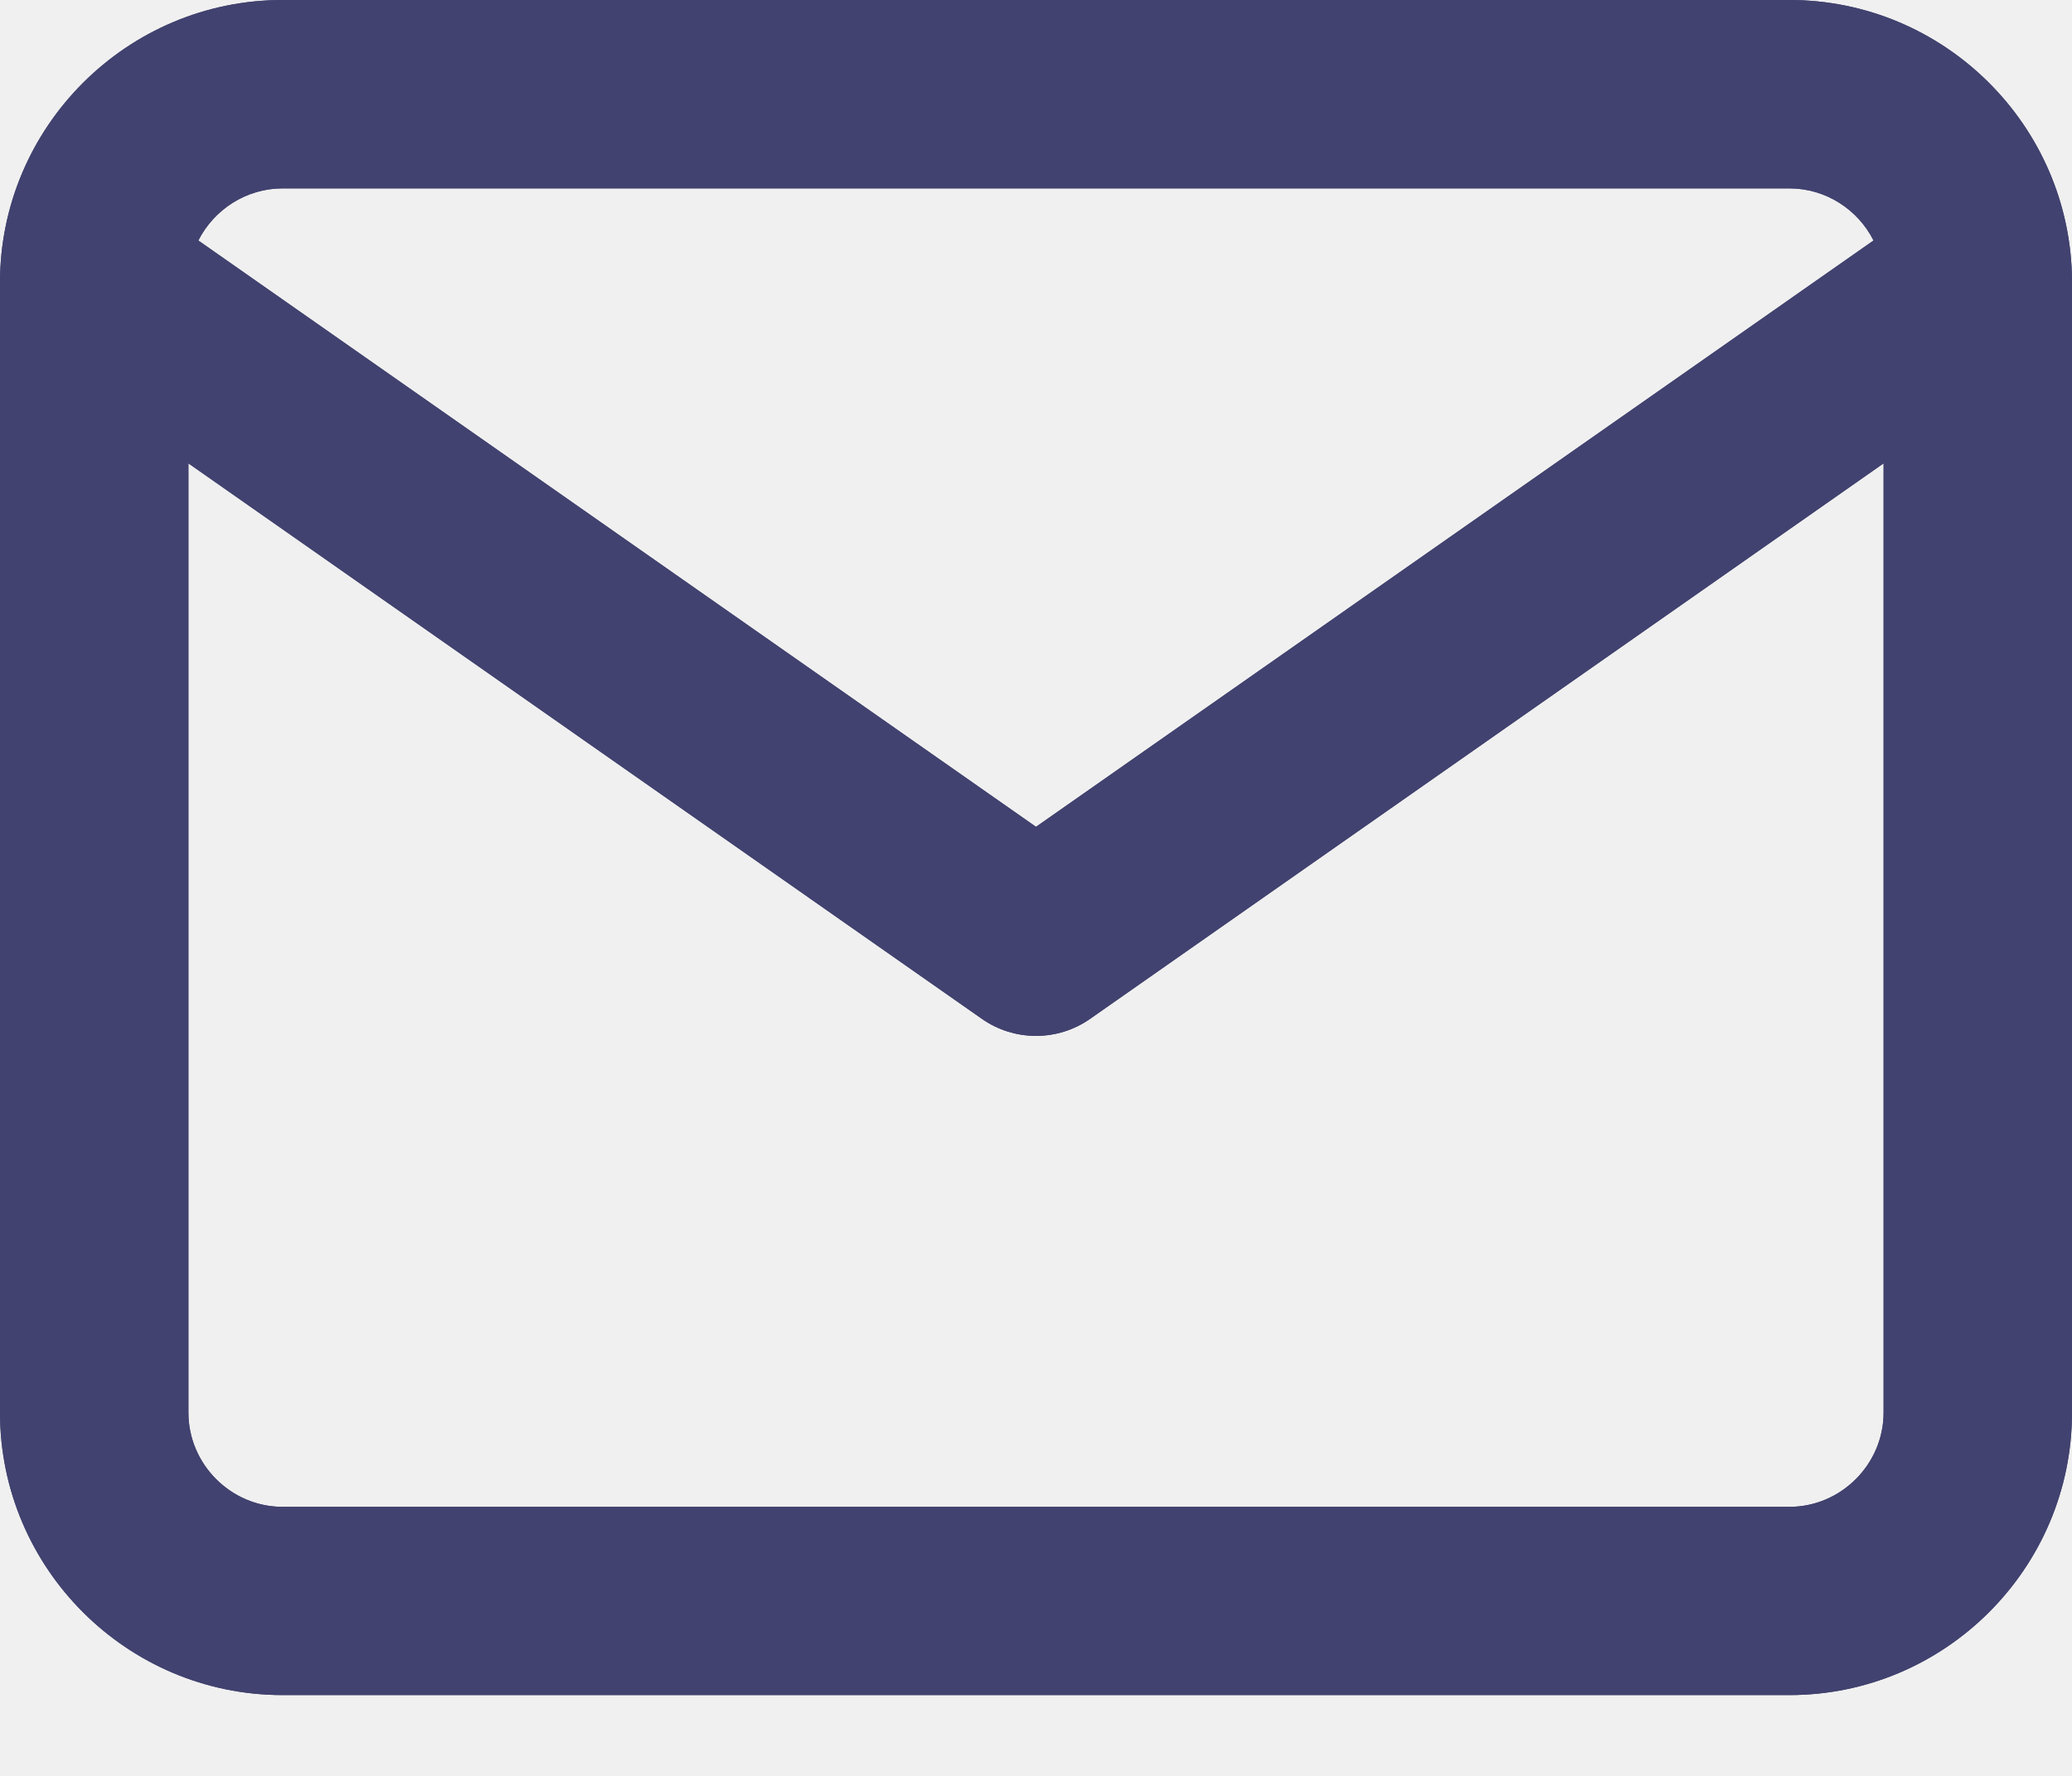
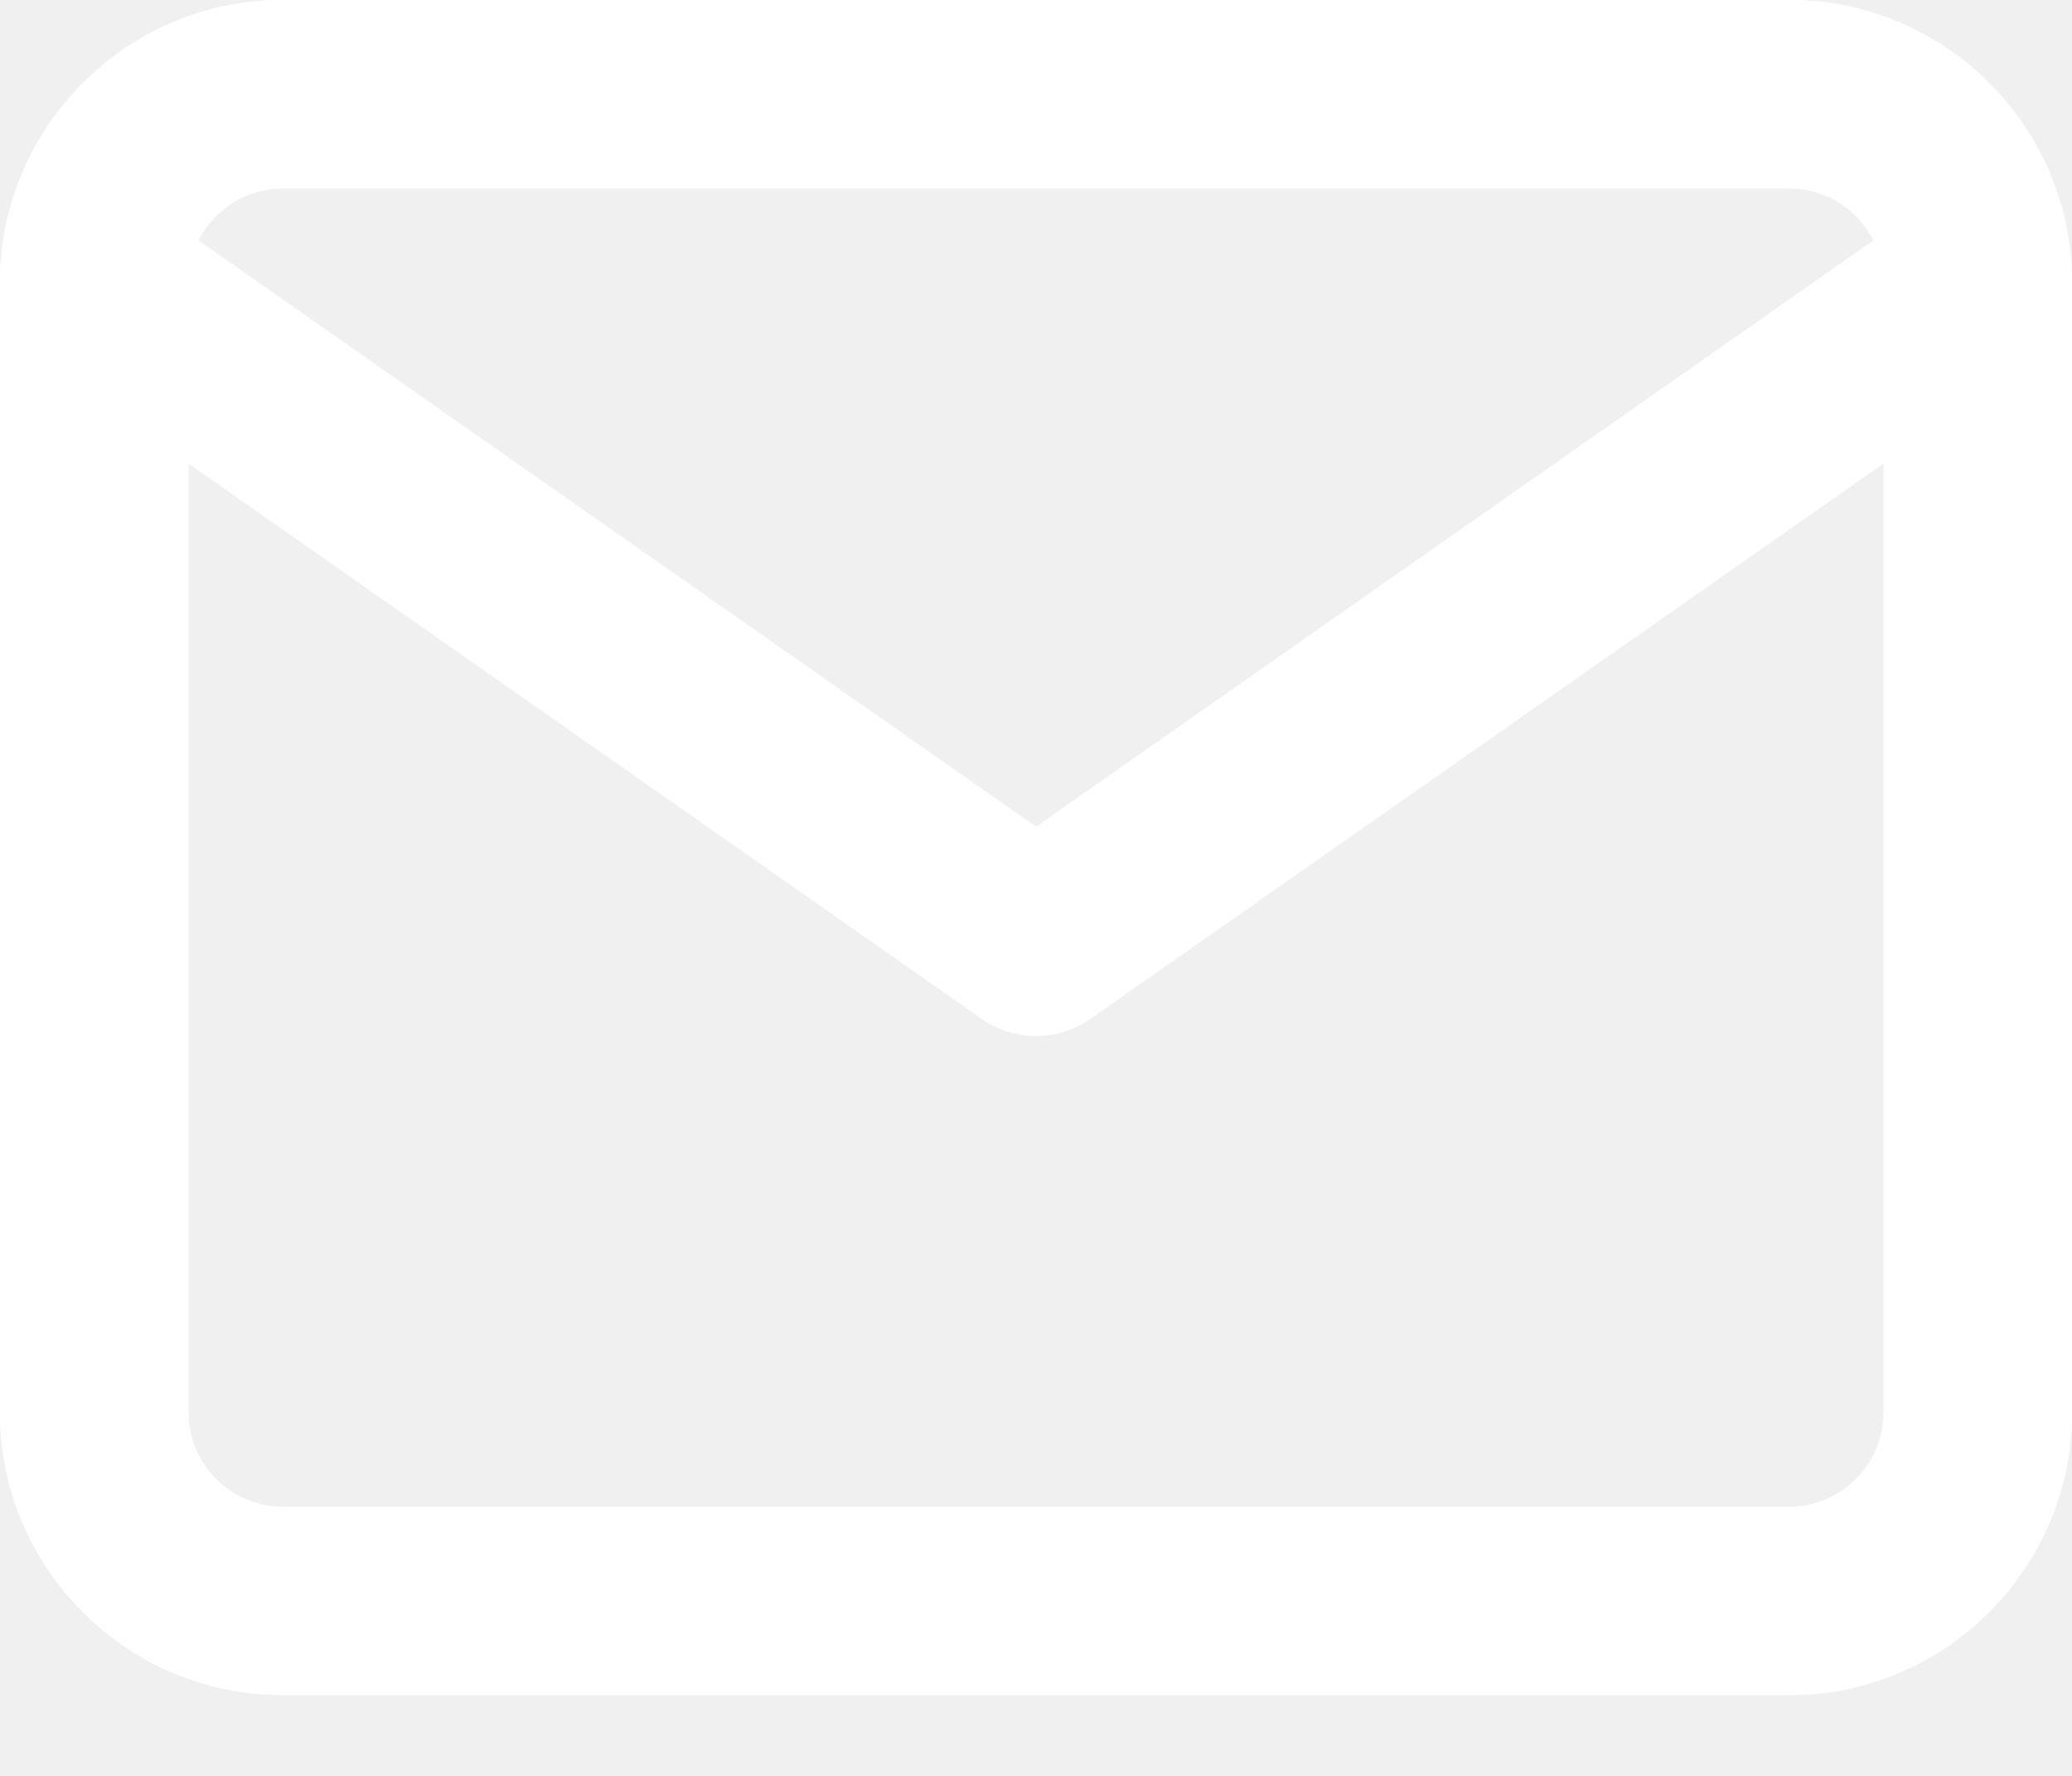
<svg xmlns="http://www.w3.org/2000/svg" width="14" height="12" viewBox="0 0 14 12" fill="none">
-   <path fill-rule="evenodd" clip-rule="evenodd" d="M1.909 0H12.091C13.137 0 13.992 0.849 14 1.894C14 1.903 14 1.911 14 1.92V9.545C14 10.597 13.142 11.454 12.091 11.454H1.909C0.858 11.454 0 10.597 0 9.545V1.909C0 0.858 0.858 0 1.909 0ZM12.659 1.625C12.554 1.417 12.338 1.273 12.091 1.273H1.909C1.662 1.273 1.446 1.417 1.34 1.625L7 5.587L12.659 1.625ZM1.273 3.131L6.635 6.885C6.854 7.038 7.146 7.038 7.365 6.885L12.727 3.131V9.545C12.727 9.894 12.439 10.182 12.091 10.182H1.909C1.56 10.182 1.273 9.894 1.273 9.545V3.131Z" fill="#41426F" />
+   <path fill-rule="evenodd" clip-rule="evenodd" d="M1.909 0H12.091C13.137 0 13.992 0.849 14 1.894C14 1.903 14 1.911 14 1.92V9.545C14 10.597 13.142 11.454 12.091 11.454H1.909C0.858 11.454 0 10.597 0 9.545V1.909C0 0.858 0.858 0 1.909 0ZM12.659 1.625C12.554 1.417 12.338 1.273 12.091 1.273H1.909C1.662 1.273 1.446 1.417 1.34 1.625L7 5.587L12.659 1.625ZM1.273 3.131L6.635 6.885C6.854 7.038 7.146 7.038 7.365 6.885L12.727 3.131V9.545C12.727 9.894 12.439 10.182 12.091 10.182H1.909C1.56 10.182 1.273 9.894 1.273 9.545V3.131Z" fill="#FFFFFF" />
  <mask id="mask0_35_725" style="mask-type:alpha" maskUnits="userSpaceOnUse" x="0" y="0" width="14" height="12">
    <path fill-rule="evenodd" clip-rule="evenodd" d="M1.909 0H12.091C13.137 0 13.992 0.849 14 1.894C14 1.903 14 1.911 14 1.92V9.545C14 10.597 13.142 11.454 12.091 11.454H1.909C0.858 11.454 0 10.597 0 9.545V1.909C0 0.858 0.858 0 1.909 0ZM12.659 1.625C12.554 1.417 12.338 1.273 12.091 1.273H1.909C1.662 1.273 1.446 1.417 1.34 1.625L7 5.587L12.659 1.625ZM1.273 3.131L6.635 6.885C6.854 7.038 7.146 7.038 7.365 6.885L12.727 3.131V9.545C12.727 9.894 12.439 10.182 12.091 10.182H1.909C1.56 10.182 1.273 9.894 1.273 9.545V3.131Z" fill="white" />
  </mask>
  <g mask="url(#mask0_35_725)">
-     <rect x="-0.636" y="-1.909" width="15.273" height="15.273" fill="#41426F" />
+     <rect x="-0.636" y="-1.909" width="15.273" height="15.273" fill="#FFFFFF" />
  </g>
</svg>
